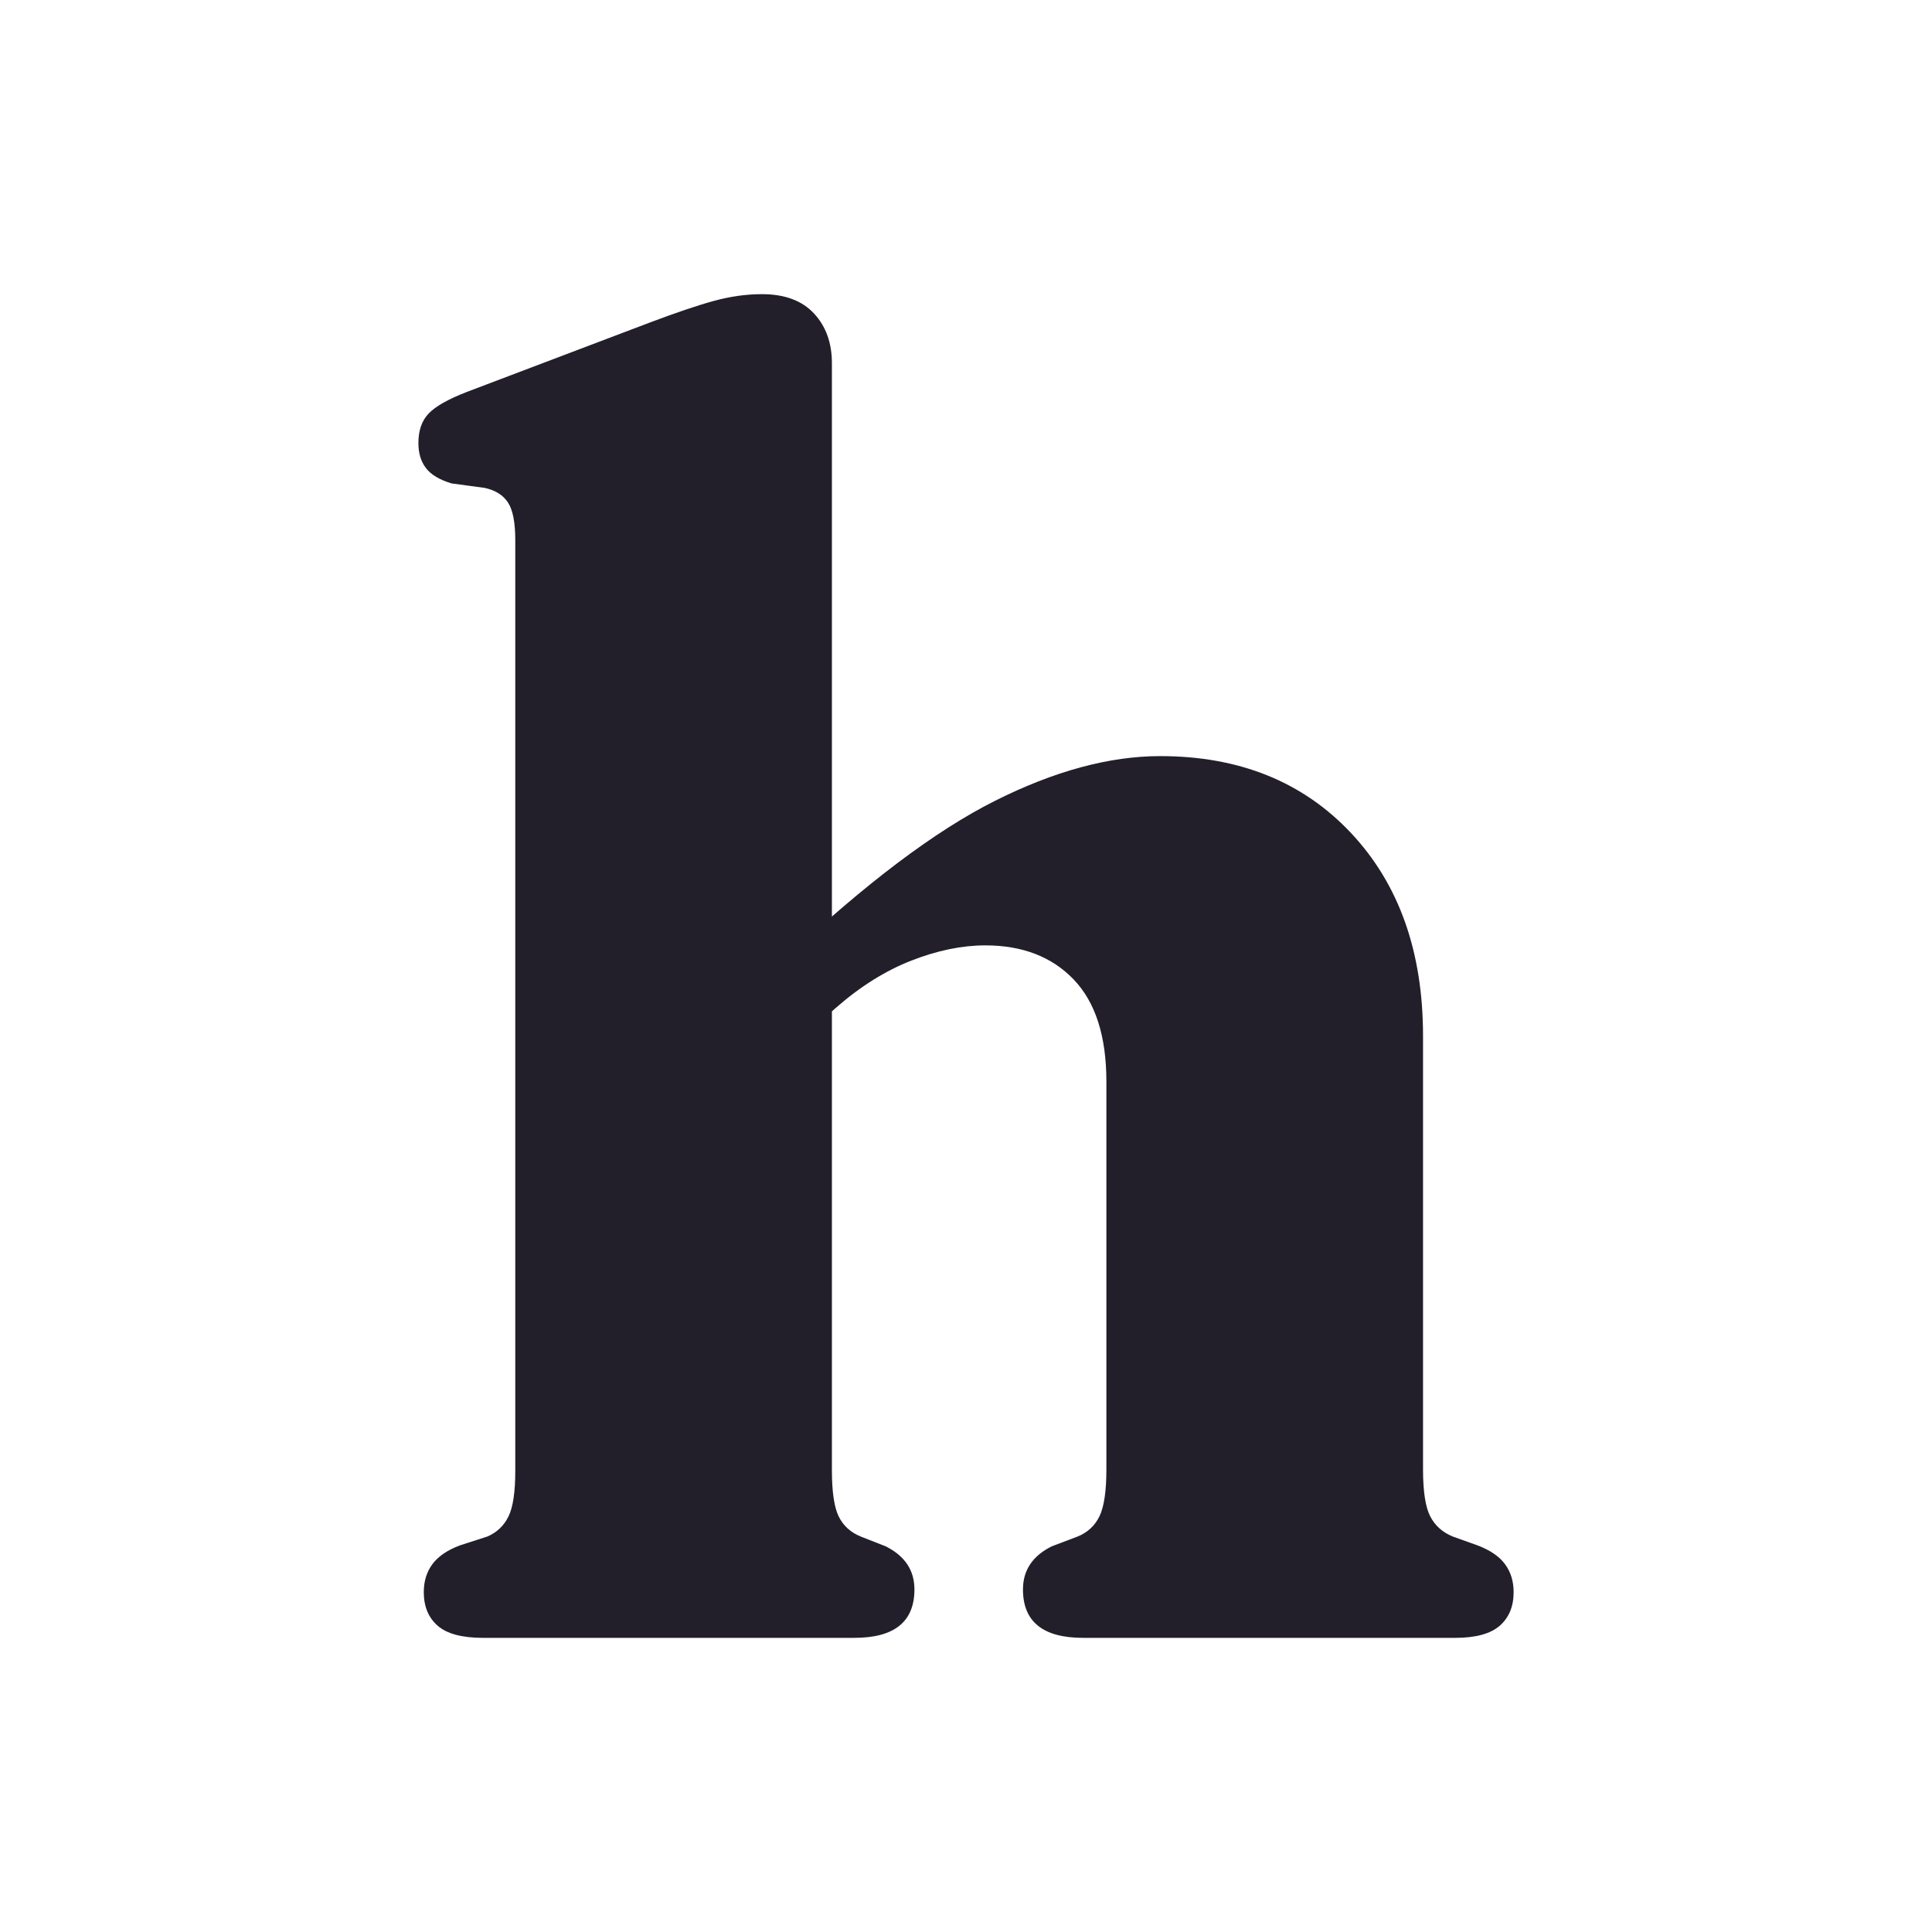
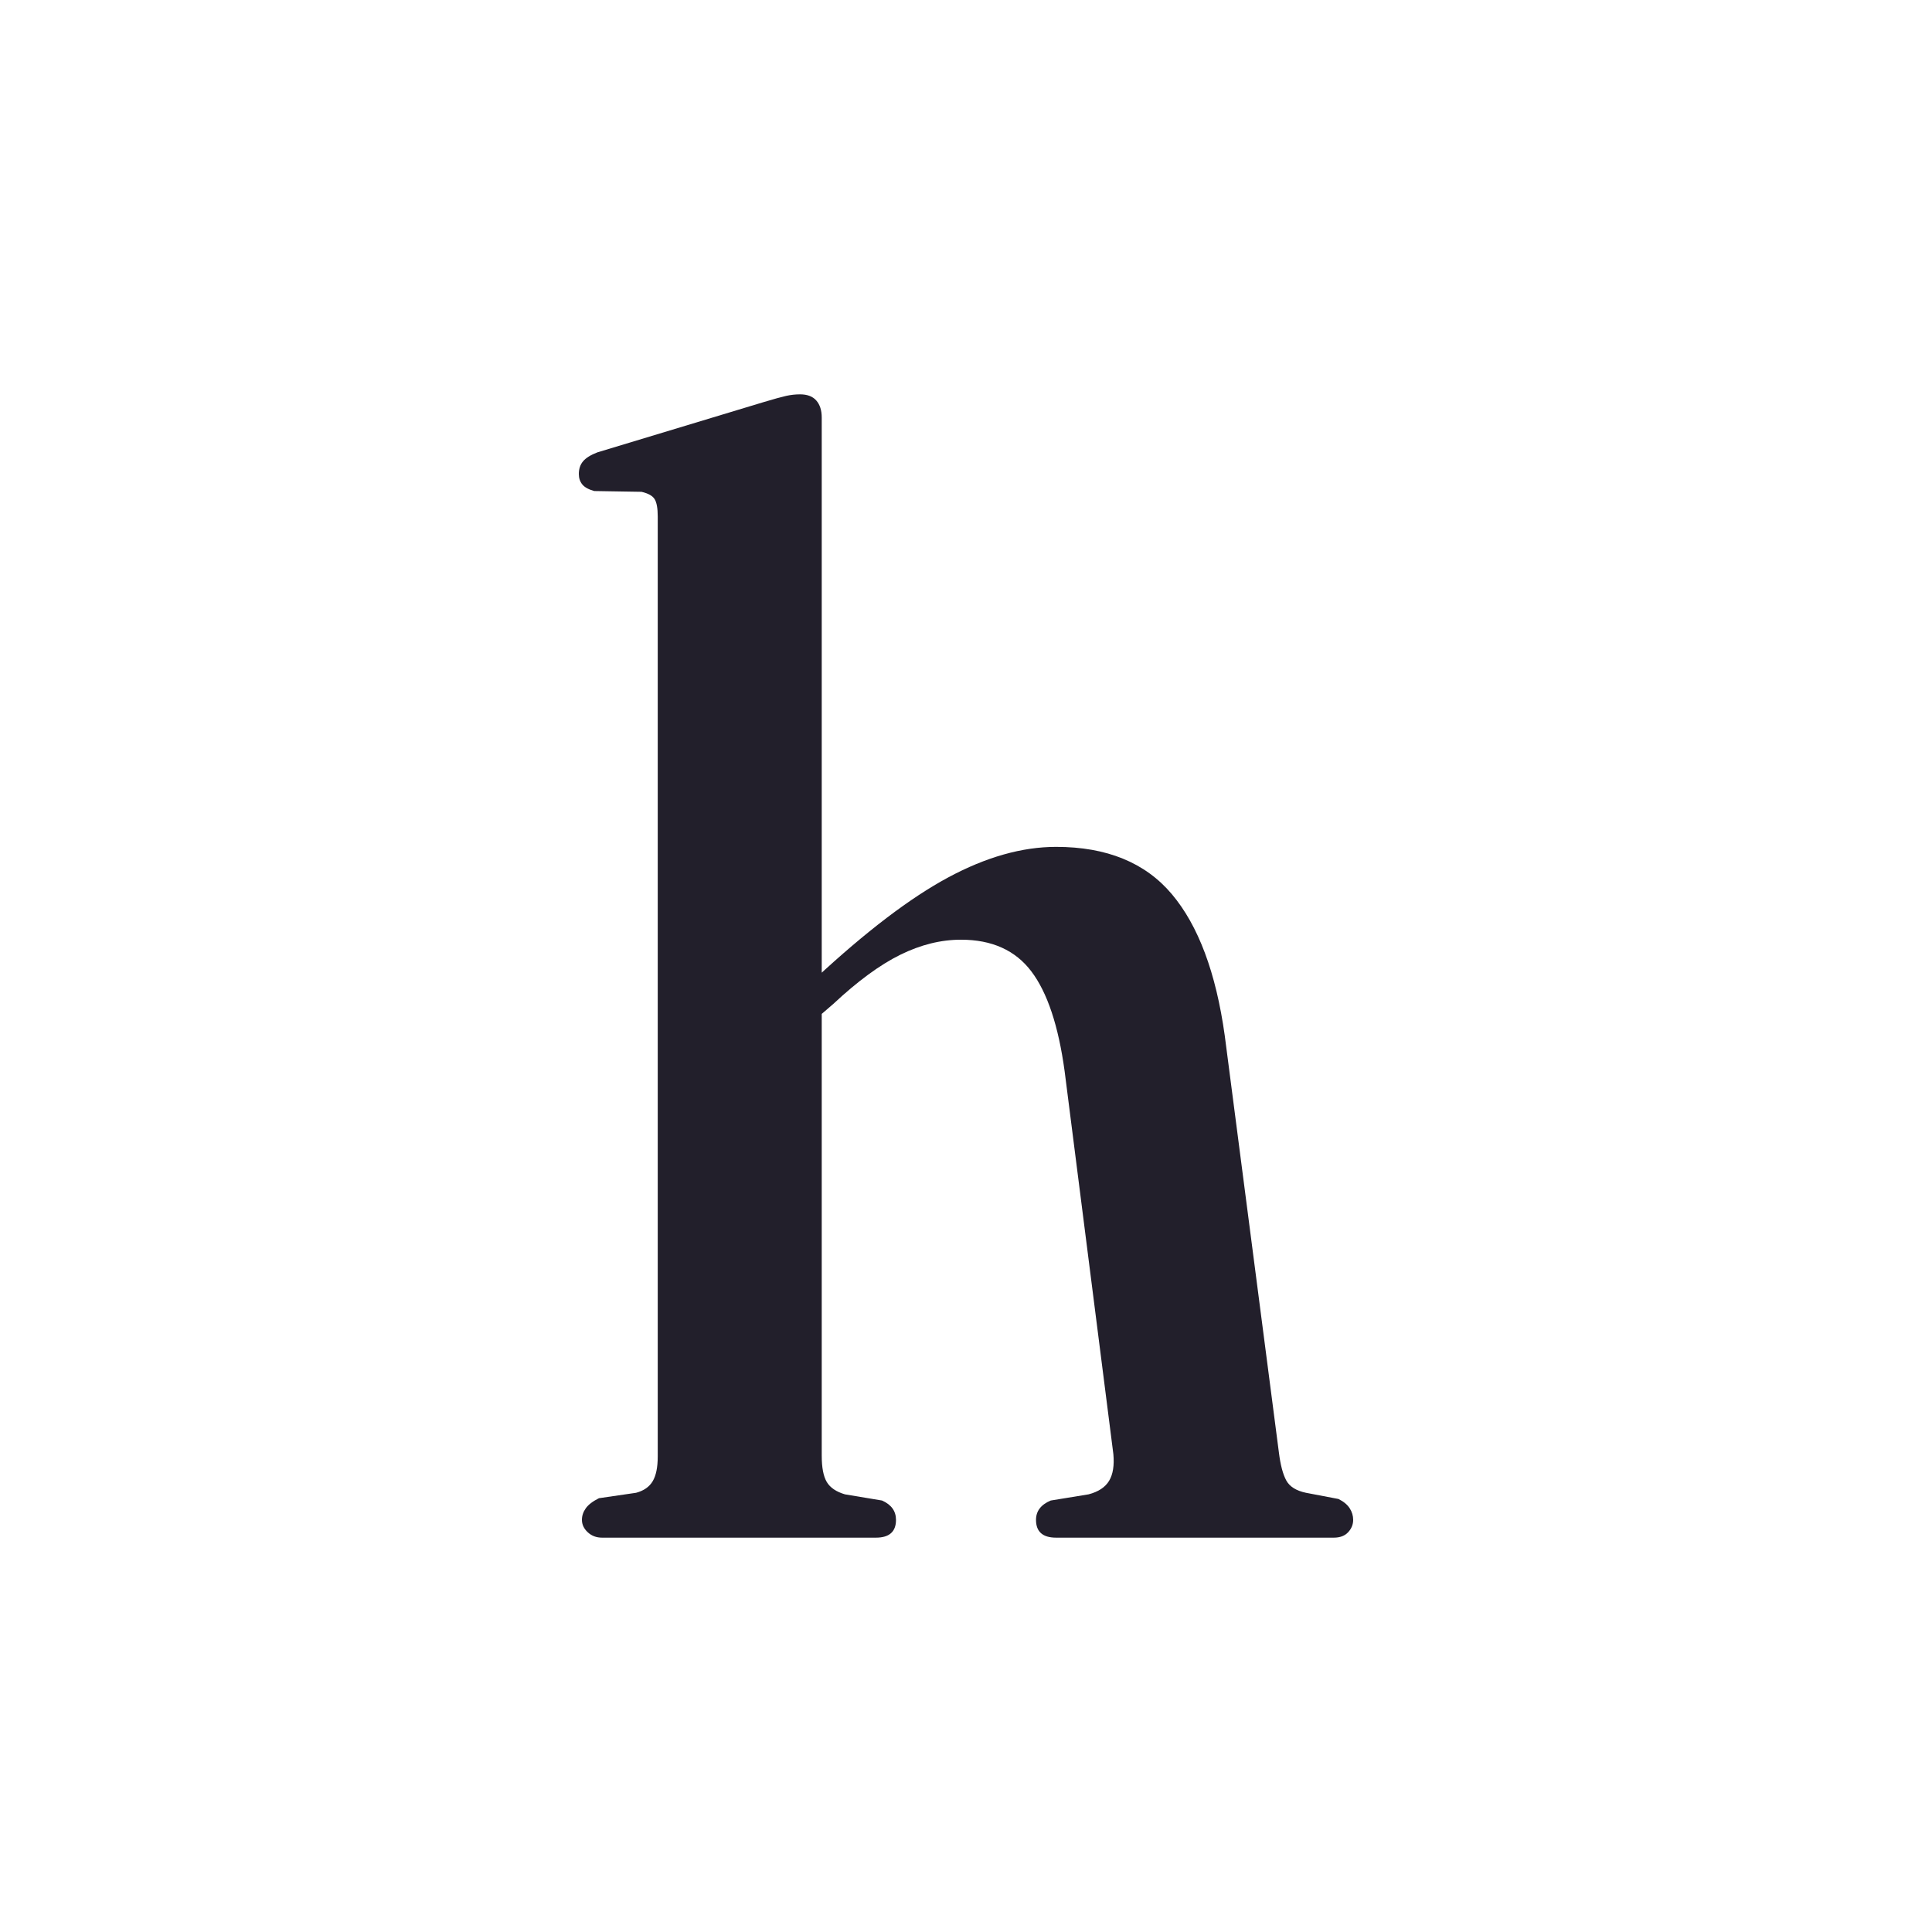
- <svg xmlns="http://www.w3.org/2000/svg" width="32" height="32" viewBox="0 0 32 32" role="img" aria-label="Lehno">
-   <g transform="translate(5.994 27.128) scale(0.014857 -0.014857)">
-     <path d="M491 669L437 725L472 757Q606 883 705.5 933Q805 983 890 983Q1022 983 1102.5 897.5Q1183 812 1183 671L1183 188Q1183 151 1191 135.5Q1199 120 1216 113L1244 103Q1265 95 1274.5 82Q1284 69 1284 51Q1284 27 1268.5 13.5Q1253 0 1219 0L804 0Q737 0 737 54Q737 86 769 102L798 113Q815 120 822.5 136Q830 152 830 188L830 620Q830 696 793.5 734Q757 772 695 772Q656 772 612.5 755Q569 738 528 702ZM524 1421L524 187Q524 151 531.5 135.5Q539 120 556 113L584 102Q616 86 616 54Q616 0 549 0L135 0Q100 0 84.5 13.5Q69 27 69 51Q69 69 78.5 82Q88 95 109 103L140 113Q156 120 163.5 135.5Q171 151 171 186L171 1224Q171 1253 163 1265.5Q155 1278 137 1282L100 1287Q80 1293 71.5 1304Q63 1315 63 1332Q63 1353 74.5 1365Q86 1377 117 1389L320 1466Q365 1483 392.5 1490.5Q420 1498 446 1498Q484 1498 504 1476.5Q524 1455 524 1421Z" fill="#221F2B" />
+ <svg xmlns="http://www.w3.org/2000/svg" width="32" height="32" viewBox="0 0 512 512" role="img" aria-label="Lehno">
+   <g transform="translate(146.428 407.495) scale(0.205 -0.205)">
+     <path d="M348 1448L348 106Q348 83 354.5 72Q361 61 378 56L426 48Q444 40 444 23Q444 0 418 0L64 0Q53 0 45.5 7Q38 14 38 23Q38 31 43 38Q48 45 60 51L108 58Q123 62 129.5 73Q136 84 136 105L136 1320Q136 1336 132 1342.5Q128 1349 115 1352L54 1353Q43 1356 38.5 1361.5Q34 1367 34 1375Q34 1385 39.5 1391.5Q45 1398 58 1403L273 1468Q293 1474 302 1476Q311 1478 320 1478Q334 1478 341 1470Q348 1462 348 1448ZM327 659L305 686L340 723Q438 814 511.5 853.5Q585 893 651 893Q749 893 800.5 832Q852 771 869 649L939 110Q942 86 948.5 74Q955 62 974 58L1016 50Q1026 45 1030.5 38Q1035 31 1035 23Q1035 14 1028.5 7Q1022 0 1010 0L651 0Q625 0 625 23Q625 40 644 48L693 56Q712 61 719.5 73.5Q727 86 725 108L662 603Q650 691 619 732Q588 773 528 773Q489 773 449.5 753.5Q410 734 363 690Z" fill="#221F2B" />
  </g>
</svg>
